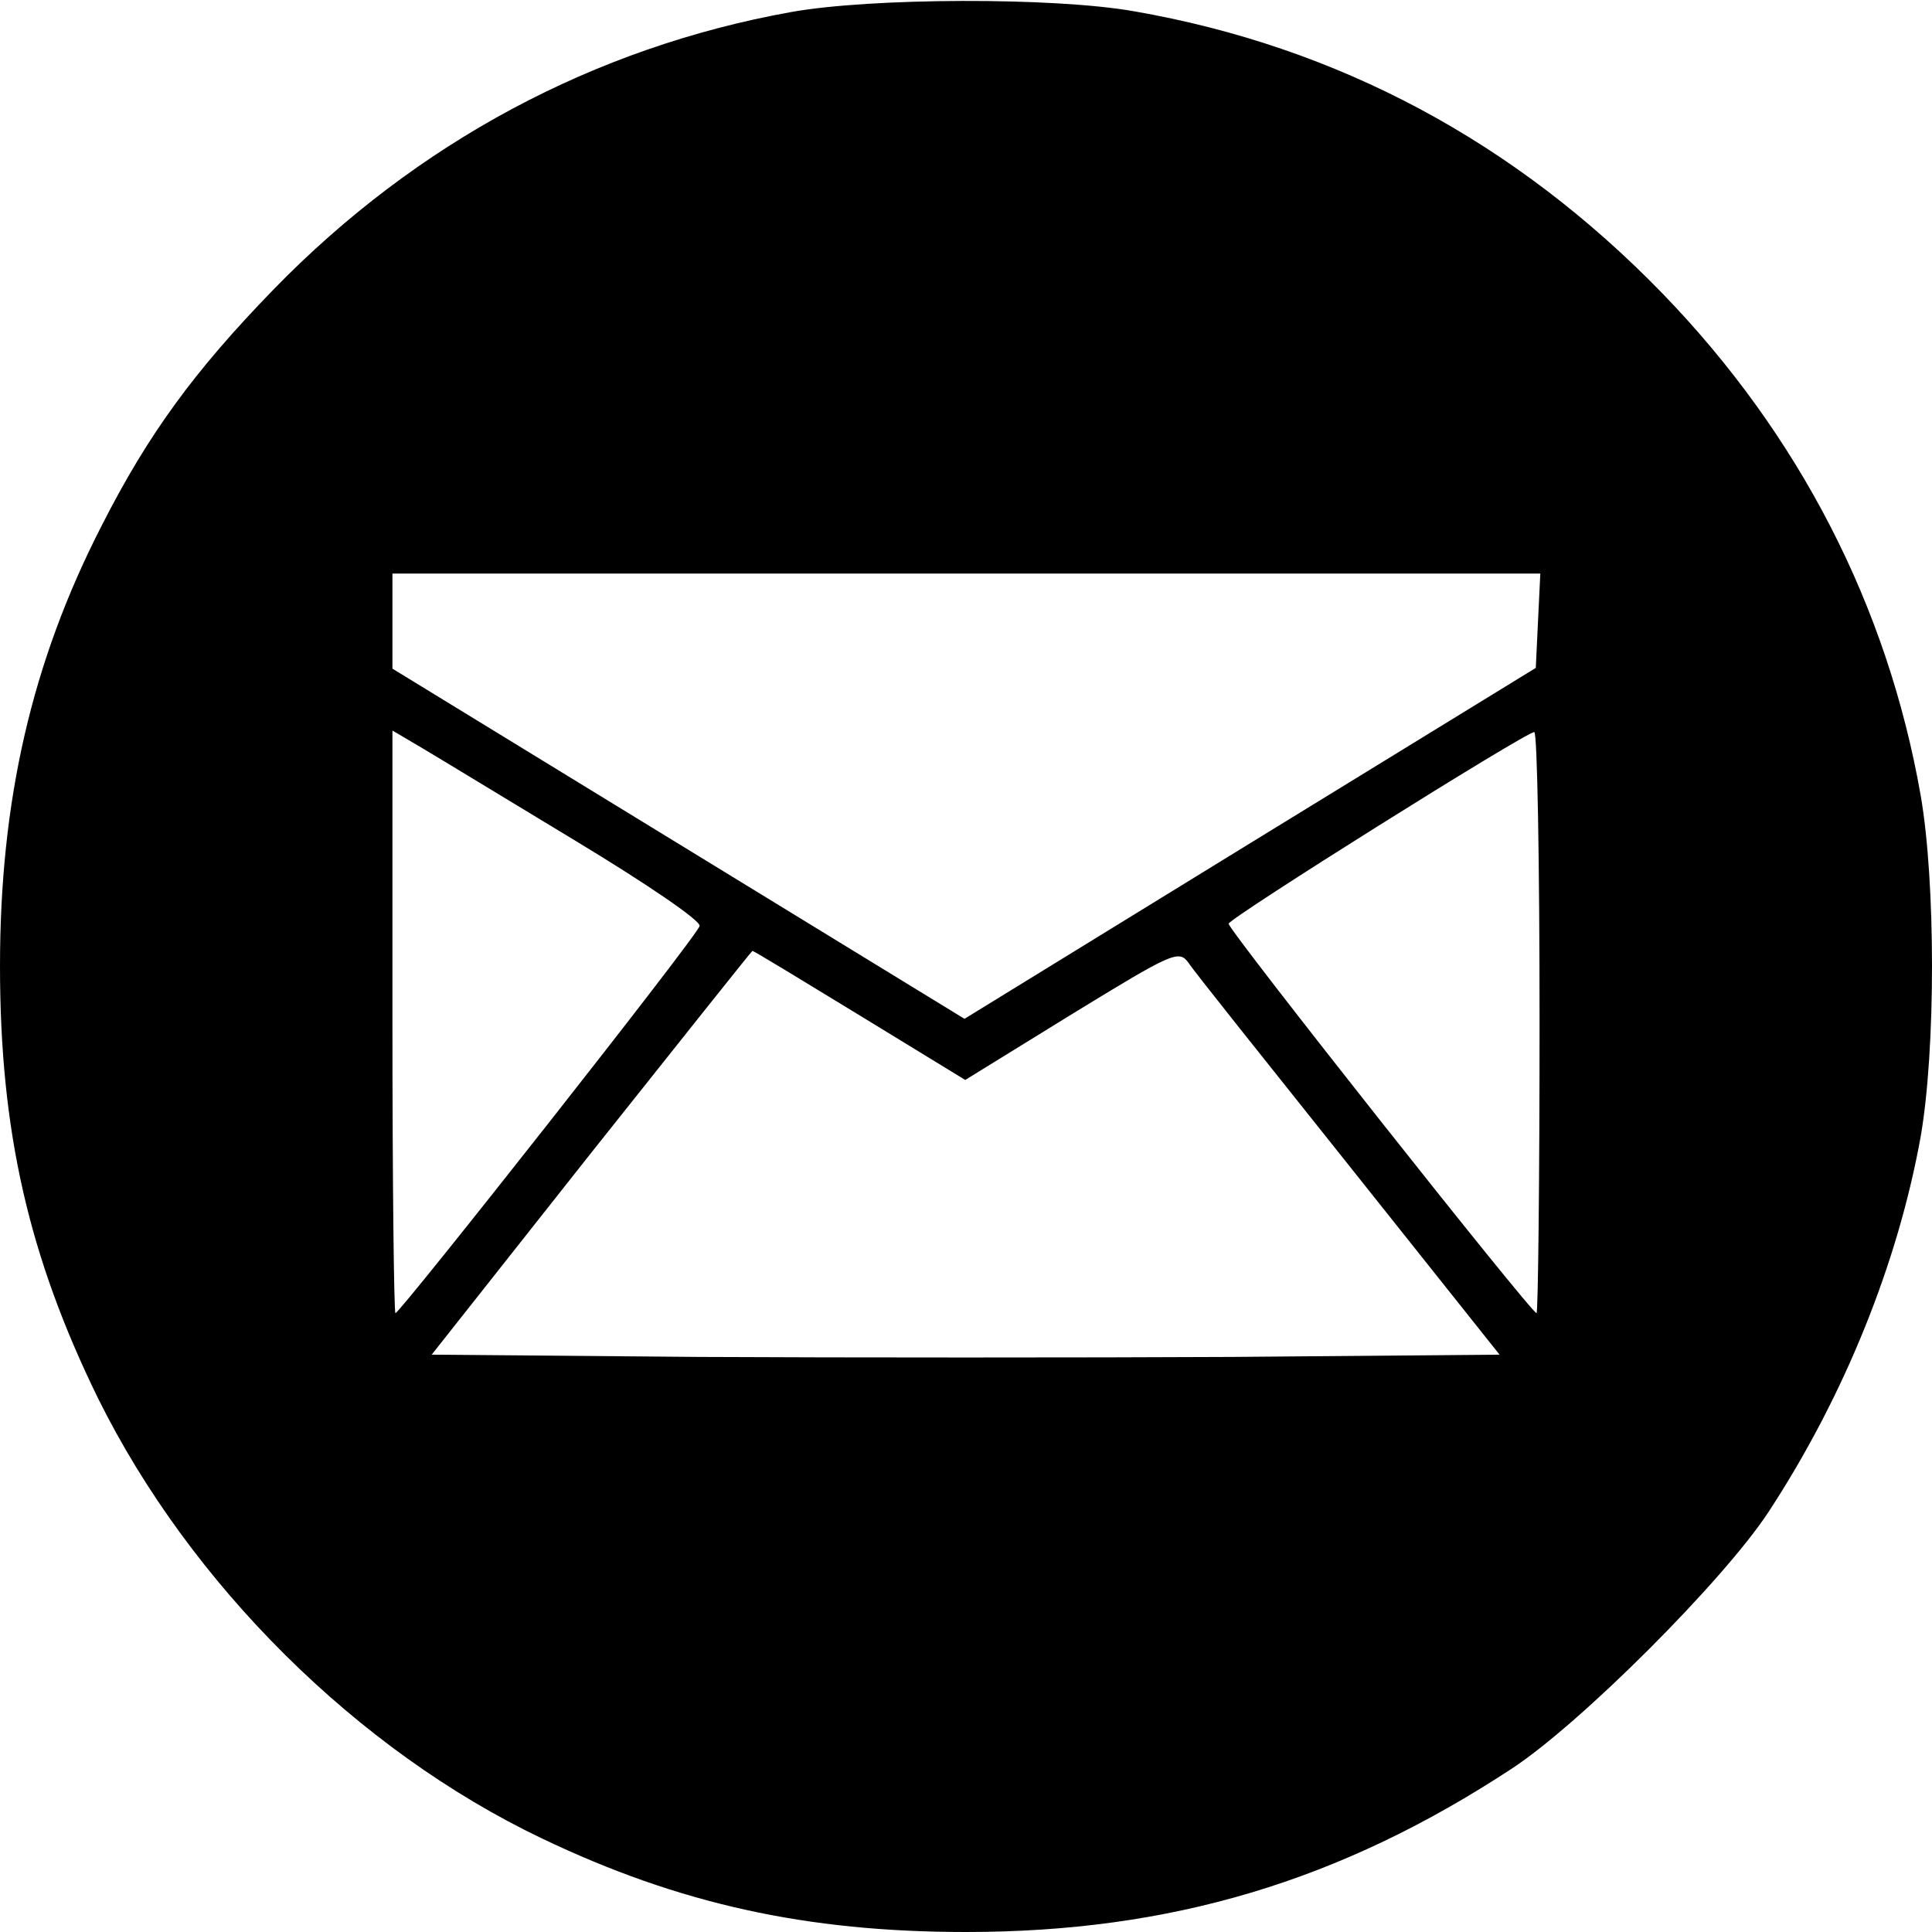
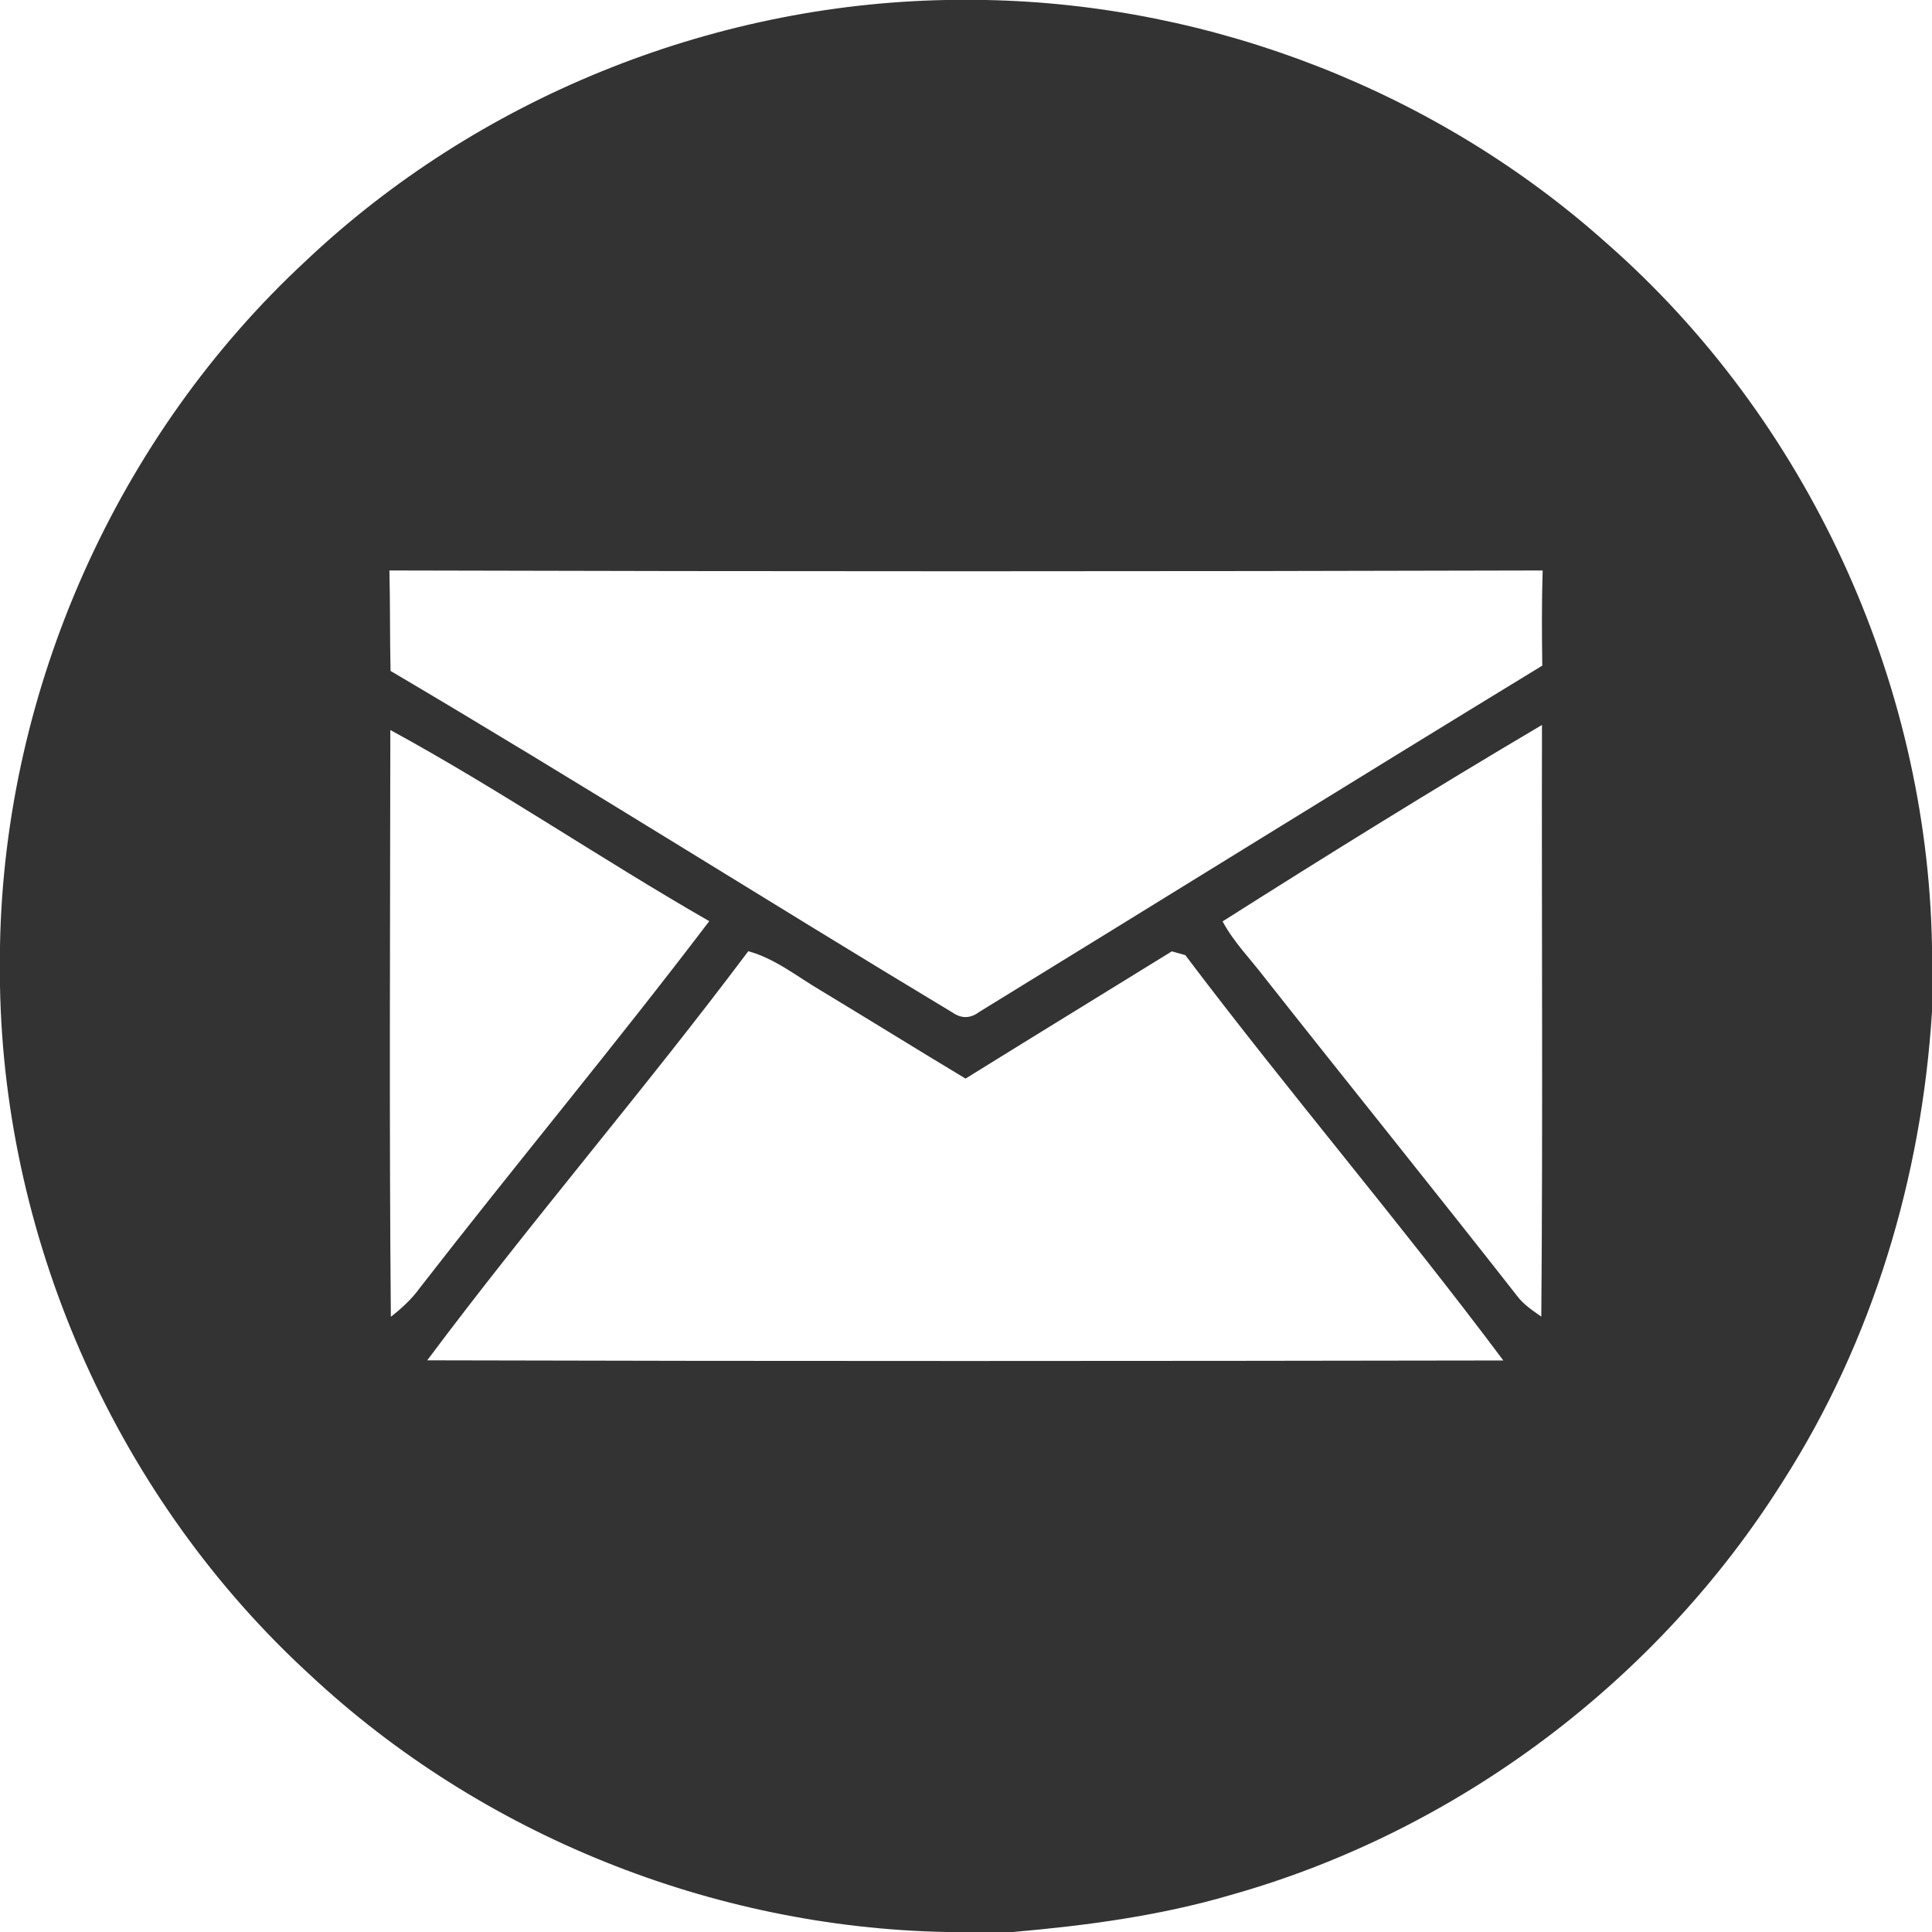
- <svg xmlns="http://www.w3.org/2000/svg" version="1.0" width="256pt" height="256pt" viewBox="0 0 256 256" preserveAspectRatio="xMidYMid meet">
-   <g transform="translate(0,256) scale(0.1,-0.1)" fill="#000000" stroke="none">
-     <path d="M1048 2544 c-261 -47 -496 -173 -685 -367 -106 -109 -167 -193 -228 -313 -93 -181 -135 -365 -135 -584 0 -219 38 -385 130 -573 122 -246 343 -466 588 -583 182 -87 351 -124 562 -124 271 0 496 67 724 217 91 60 279 248 339 339 101 154 172 331 202 498 20 115 20 337 0 452 -44 251 -161 478 -342 665 -195 201 -430 327 -700 374 -107 19 -350 18 -455 -1z m990 -806 l-3 -63 -378 -232 -379 -233 -379 232 -379 232 0 63 0 63 760 0 761 0 -3 -62z m-1274 -293 c91 -55 165 -105 163 -112 -2 -12 -397 -513 -403 -513 -2 0 -4 174 -4 386 l0 386 39 -23 c22 -13 114 -69 205 -124z m1276 -240 c0 -212 -2 -385 -4 -385 -7 0 -408 507 -408 516 0 7 392 253 405 254 4 0 7 -173 7 -385z m-900 9 l139 -85 141 87 c134 82 142 86 155 68 7 -11 103 -131 213 -269 l199 -250 -354 -3 c-194 -1 -512 -1 -707 0 l-354 3 211 267 c117 147 213 268 214 268 2 0 66 -39 143 -86z" />
+ <svg xmlns="http://www.w3.org/2000/svg" width="256pt" height="256pt" viewBox="0 0 256 256" version="1.1">
+   <g id="#333333ff">
+     <path fill="#333333" opacity="1.00" d=" M 125.30 0.00 L 130.62 0.00 C 160.71 0.58 190.43 12.14 212.87 32.21 C 239.39 55.47 255.37 90.08 256.00 125.35 L 256.00 134.05 C 254.63 155.97 248.15 177.65 236.29 196.21 C 219.70 222.66 193.13 242.65 163.06 251.10 C 153.67 253.86 143.94 255.15 134.22 256.00 L 125.37 256.00 C 94.37 255.39 63.77 243.12 41.09 221.94 C 15.76 198.74 0.60 164.99 0.00 130.65 L 0.00 125.30 C 0.61 91.23 15.52 57.74 40.52 34.57 C 63.24 13.09 94.06 0.61 125.30 0.00 M 51.60 75.59 C 51.71 80.03 51.65 84.46 51.75 88.90 C 76.77 103.66 101.35 119.21 126.25 134.19 C 127.42 134.99 128.59 134.96 129.75 134.09 C 154.63 118.81 179.44 103.40 204.36 88.20 C 204.30 83.99 204.28 79.79 204.41 75.59 C 153.47 75.73 102.53 75.73 51.60 75.59 M 51.72 96.73 C 51.70 122.64 51.56 148.57 51.79 174.48 C 53.21 173.37 54.55 172.15 55.61 170.68 C 68.26 154.37 81.49 138.50 93.98 122.06 C 79.74 113.89 66.13 104.58 51.72 96.73 M 162.00 122.09 C 163.46 124.82 165.67 127.05 167.54 129.50 C 178.67 143.61 189.97 157.60 201.05 171.75 C 201.89 172.88 203.09 173.65 204.23 174.46 C 204.45 148.33 204.26 122.19 204.32 96.06 C 190.07 104.48 175.97 113.23 162.00 122.09 M 155.27 126.06 C 146.17 131.69 137.03 137.27 127.94 142.92 C 121.52 139.06 115.16 135.11 108.75 131.24 C 105.61 129.39 102.71 127.02 99.15 126.04 C 85.38 144.42 70.35 161.85 56.61 180.25 C 104.14 180.38 151.67 180.35 199.20 180.27 C 185.58 162.06 170.77 144.72 157.06 126.56 C 156.62 126.43 155.72 126.18 155.27 126.06 Z" />
  </g>
</svg>
